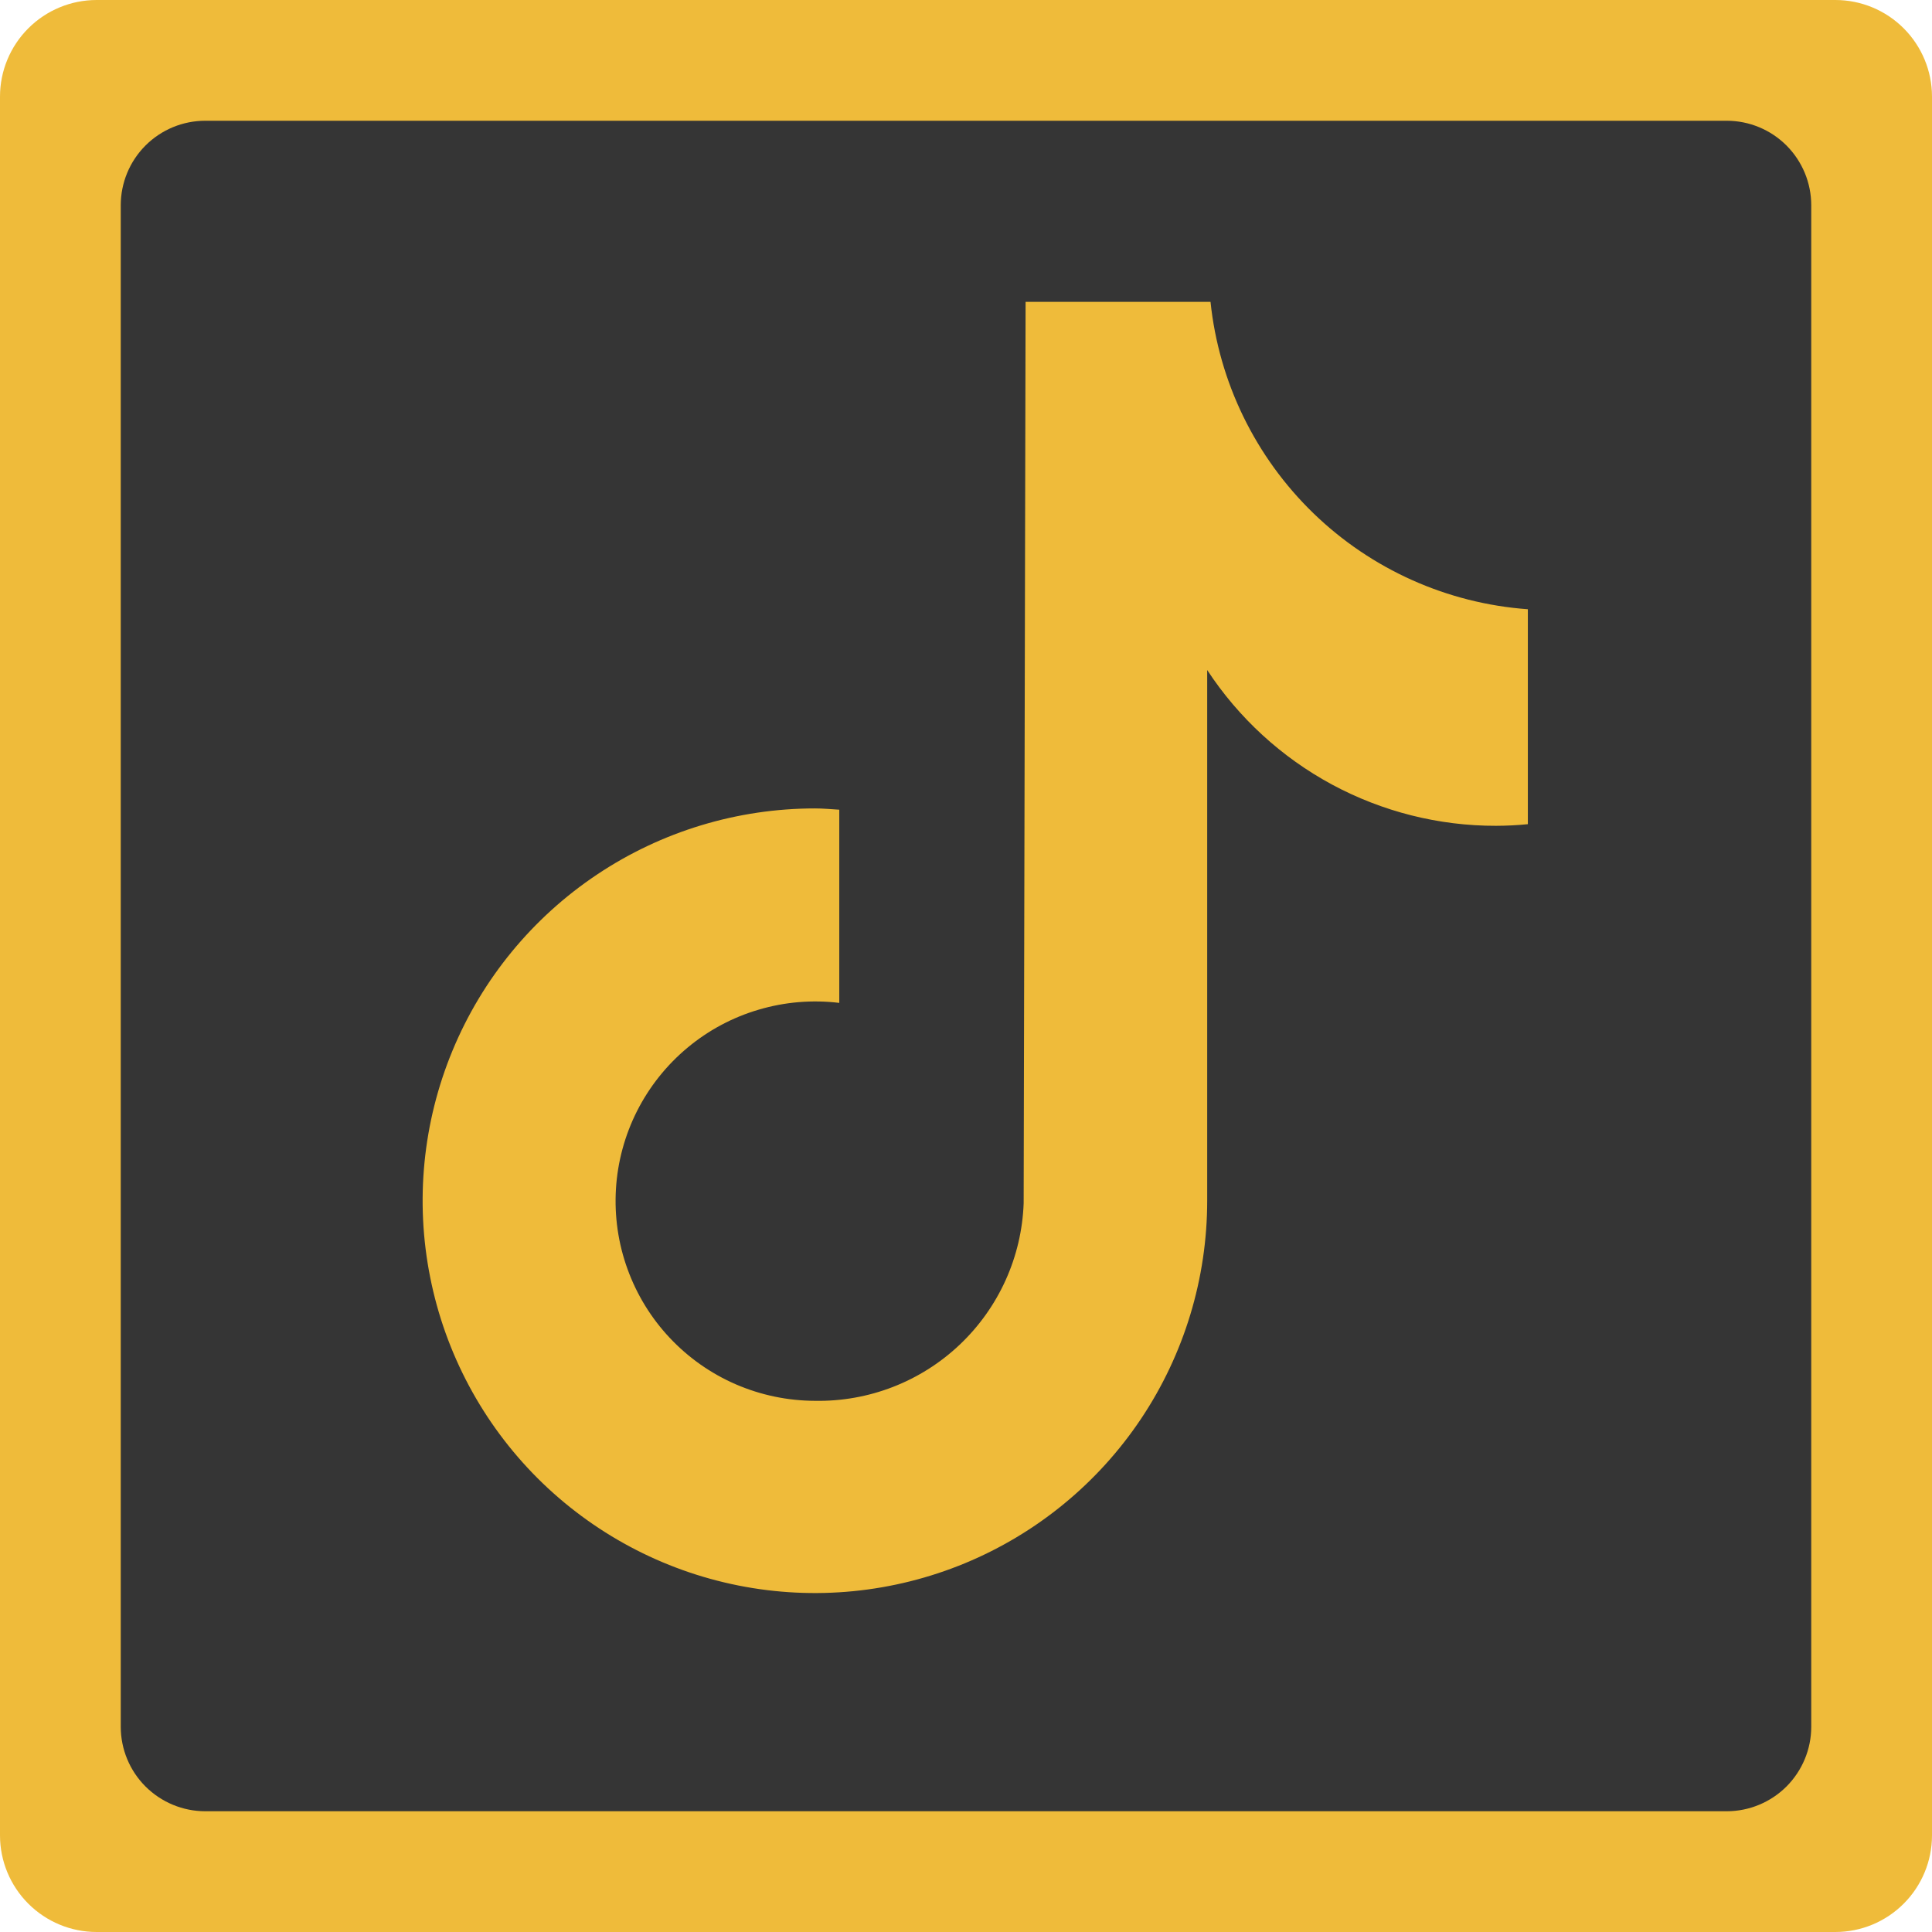
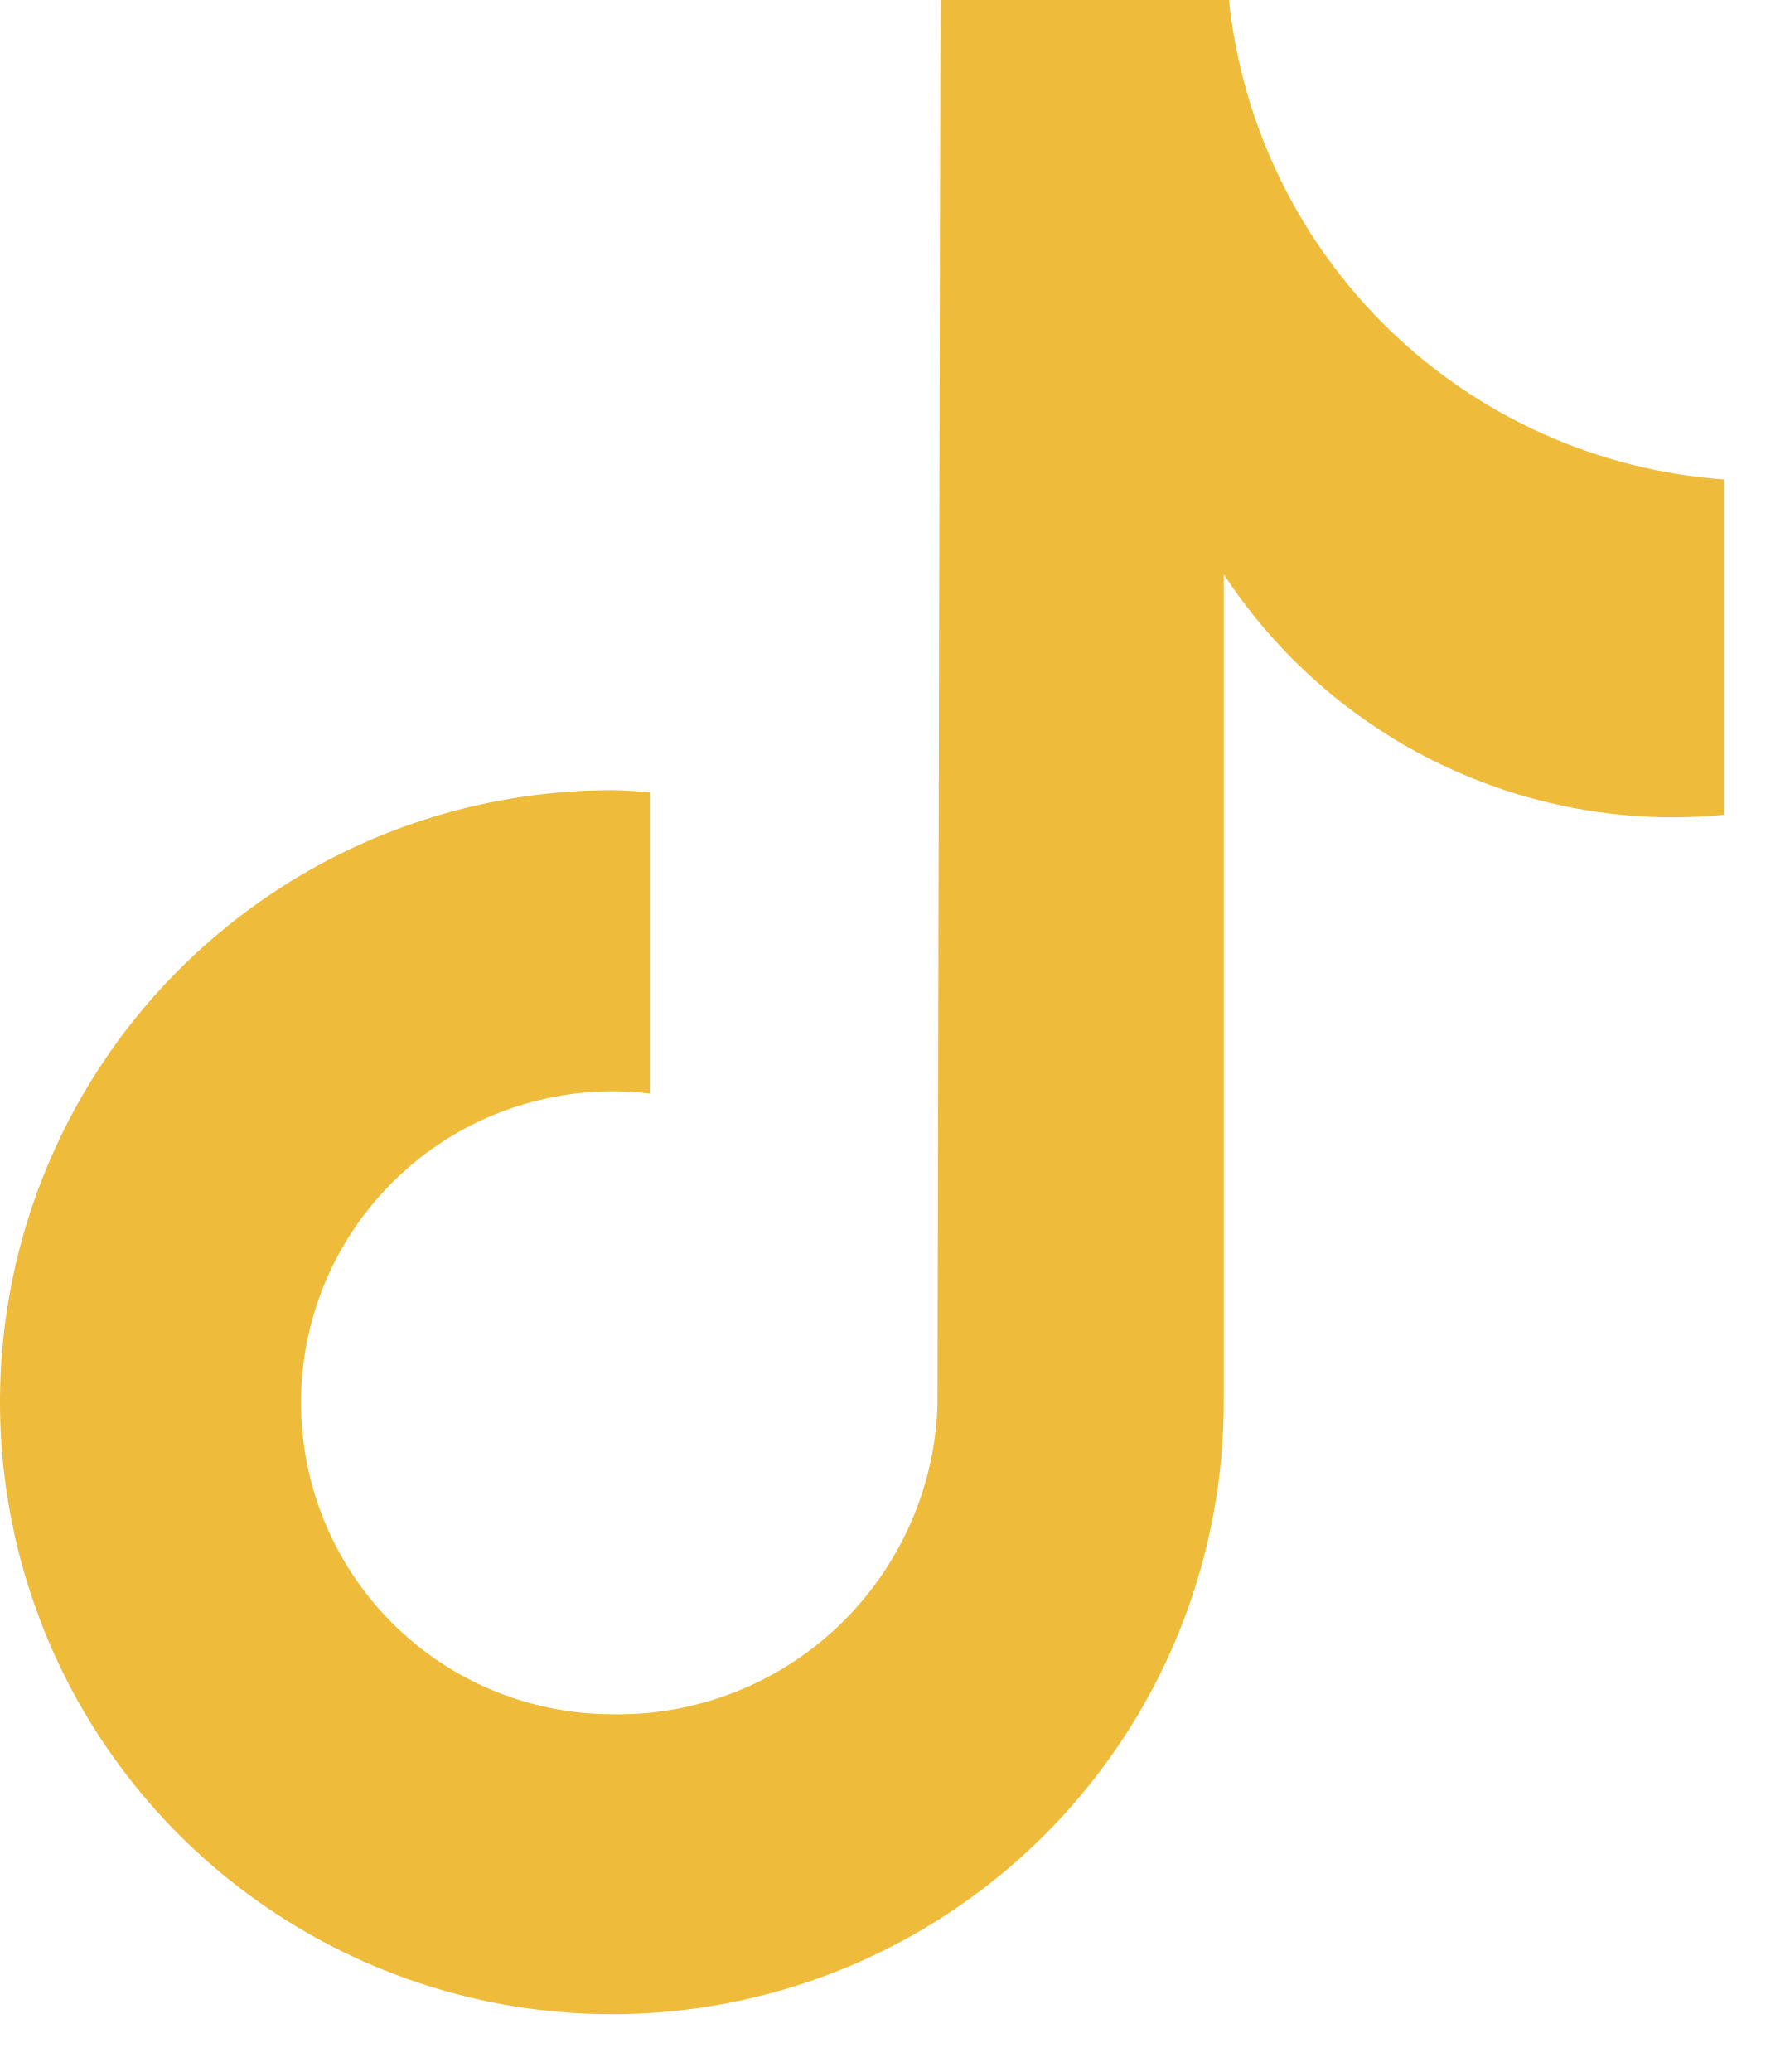
- <svg xmlns="http://www.w3.org/2000/svg" width="32" height="32" viewBox="0 0 32 32" fill="none">
-   <path d="M30.4 0H1.6C1.176 0 0.769 0.169 0.469 0.469C0.169 0.769 0 1.176 0 1.6V30.4C0 30.824 0.169 31.231 0.469 31.531C0.769 31.831 1.176 32 1.6 32H30.4C30.824 32 31.231 31.831 31.531 31.531C31.831 31.231 32 30.824 32 30.4V1.6C32 1.176 31.831 0.769 31.531 0.469C31.231 0.169 30.824 0 30.4 0Z" fill="#EFBB3A" />
-   <path d="M28.6 2H3.4C3.029 2 2.673 2.147 2.41 2.41C2.147 2.673 2 3.029 2 3.4V28.6C2 28.971 2.147 29.327 2.41 29.59C2.673 29.852 3.029 30 3.4 30H28.6C28.971 30 29.327 29.852 29.59 29.59C29.852 29.327 30 28.971 30 28.6V3.4C30 3.029 29.852 2.673 29.59 2.41C29.327 2.147 28.971 2 28.6 2Z" fill="#353535" />
-   <path d="M25.306 13.651C25.131 13.669 24.955 13.677 24.781 13.678C23.831 13.68 22.897 13.444 22.061 12.994C21.226 12.543 20.516 11.892 19.995 11.098V19.886C19.995 21.172 19.615 22.428 18.901 23.497C18.187 24.566 17.172 25.399 15.985 25.891C14.797 26.383 13.491 26.512 12.23 26.261C10.97 26.01 9.812 25.391 8.903 24.483C7.994 23.574 7.375 22.416 7.125 21.155C6.874 19.895 7.003 18.588 7.495 17.401C7.987 16.213 8.82 15.199 9.889 14.485C10.957 13.771 12.214 13.39 13.499 13.39C13.635 13.39 13.766 13.403 13.901 13.411V16.611C13.453 16.557 12.999 16.595 12.567 16.723C12.134 16.85 11.732 17.065 11.386 17.354C11.04 17.642 10.756 17.999 10.552 18.401C10.349 18.803 10.229 19.243 10.202 19.693C10.175 20.143 10.239 20.594 10.393 21.018C10.546 21.442 10.784 21.831 11.093 22.159C11.402 22.488 11.775 22.75 12.188 22.929C12.602 23.108 13.048 23.201 13.499 23.202C14.389 23.218 15.25 22.884 15.896 22.272C16.542 21.66 16.923 20.819 16.955 19.93L16.987 5H20.05C20.189 6.33 20.793 7.569 21.753 8.5C22.714 9.431 23.971 9.994 25.306 10.091V13.651Z" fill="#EFBB3A" />
+ <svg xmlns="http://www.w3.org/2000/svg" width="19" height="22" viewBox="0 0 19 22" fill="none">
+   <path d="M18.306 8.651C18.131 8.669 17.955 8.677 17.781 8.678C16.831 8.68 15.897 8.444 15.061 7.994C14.226 7.543 13.516 6.891 12.995 6.098V14.886C12.995 16.172 12.615 17.428 11.901 18.497C11.187 19.566 10.172 20.399 8.985 20.891C7.798 21.383 6.491 21.512 5.23 21.261C3.97 21.01 2.812 20.391 1.903 19.483C0.994 18.574 0.375 17.416 0.125 16.155C-0.126 14.895 0.003 13.588 0.495 12.401C0.987 11.213 1.82 10.199 2.889 9.485C3.958 8.771 5.214 8.39 6.499 8.39C6.635 8.39 6.766 8.403 6.901 8.411V11.611C6.453 11.557 5.999 11.595 5.567 11.723C5.134 11.85 4.732 12.065 4.386 12.354C4.04 12.642 3.756 12.999 3.552 13.401C3.349 13.803 3.229 14.243 3.202 14.693C3.175 15.143 3.24 15.594 3.393 16.018C3.546 16.442 3.784 16.831 4.093 17.159C4.402 17.488 4.775 17.75 5.188 17.929C5.602 18.108 6.048 18.201 6.499 18.202C7.389 18.218 8.25 17.884 8.896 17.272C9.542 16.66 9.923 15.819 9.955 14.93L9.987 0H13.05C13.189 1.33 13.793 2.569 14.753 3.5C15.714 4.431 16.971 4.994 18.306 5.091V8.651Z" fill="#EFBB3A" />
</svg>
